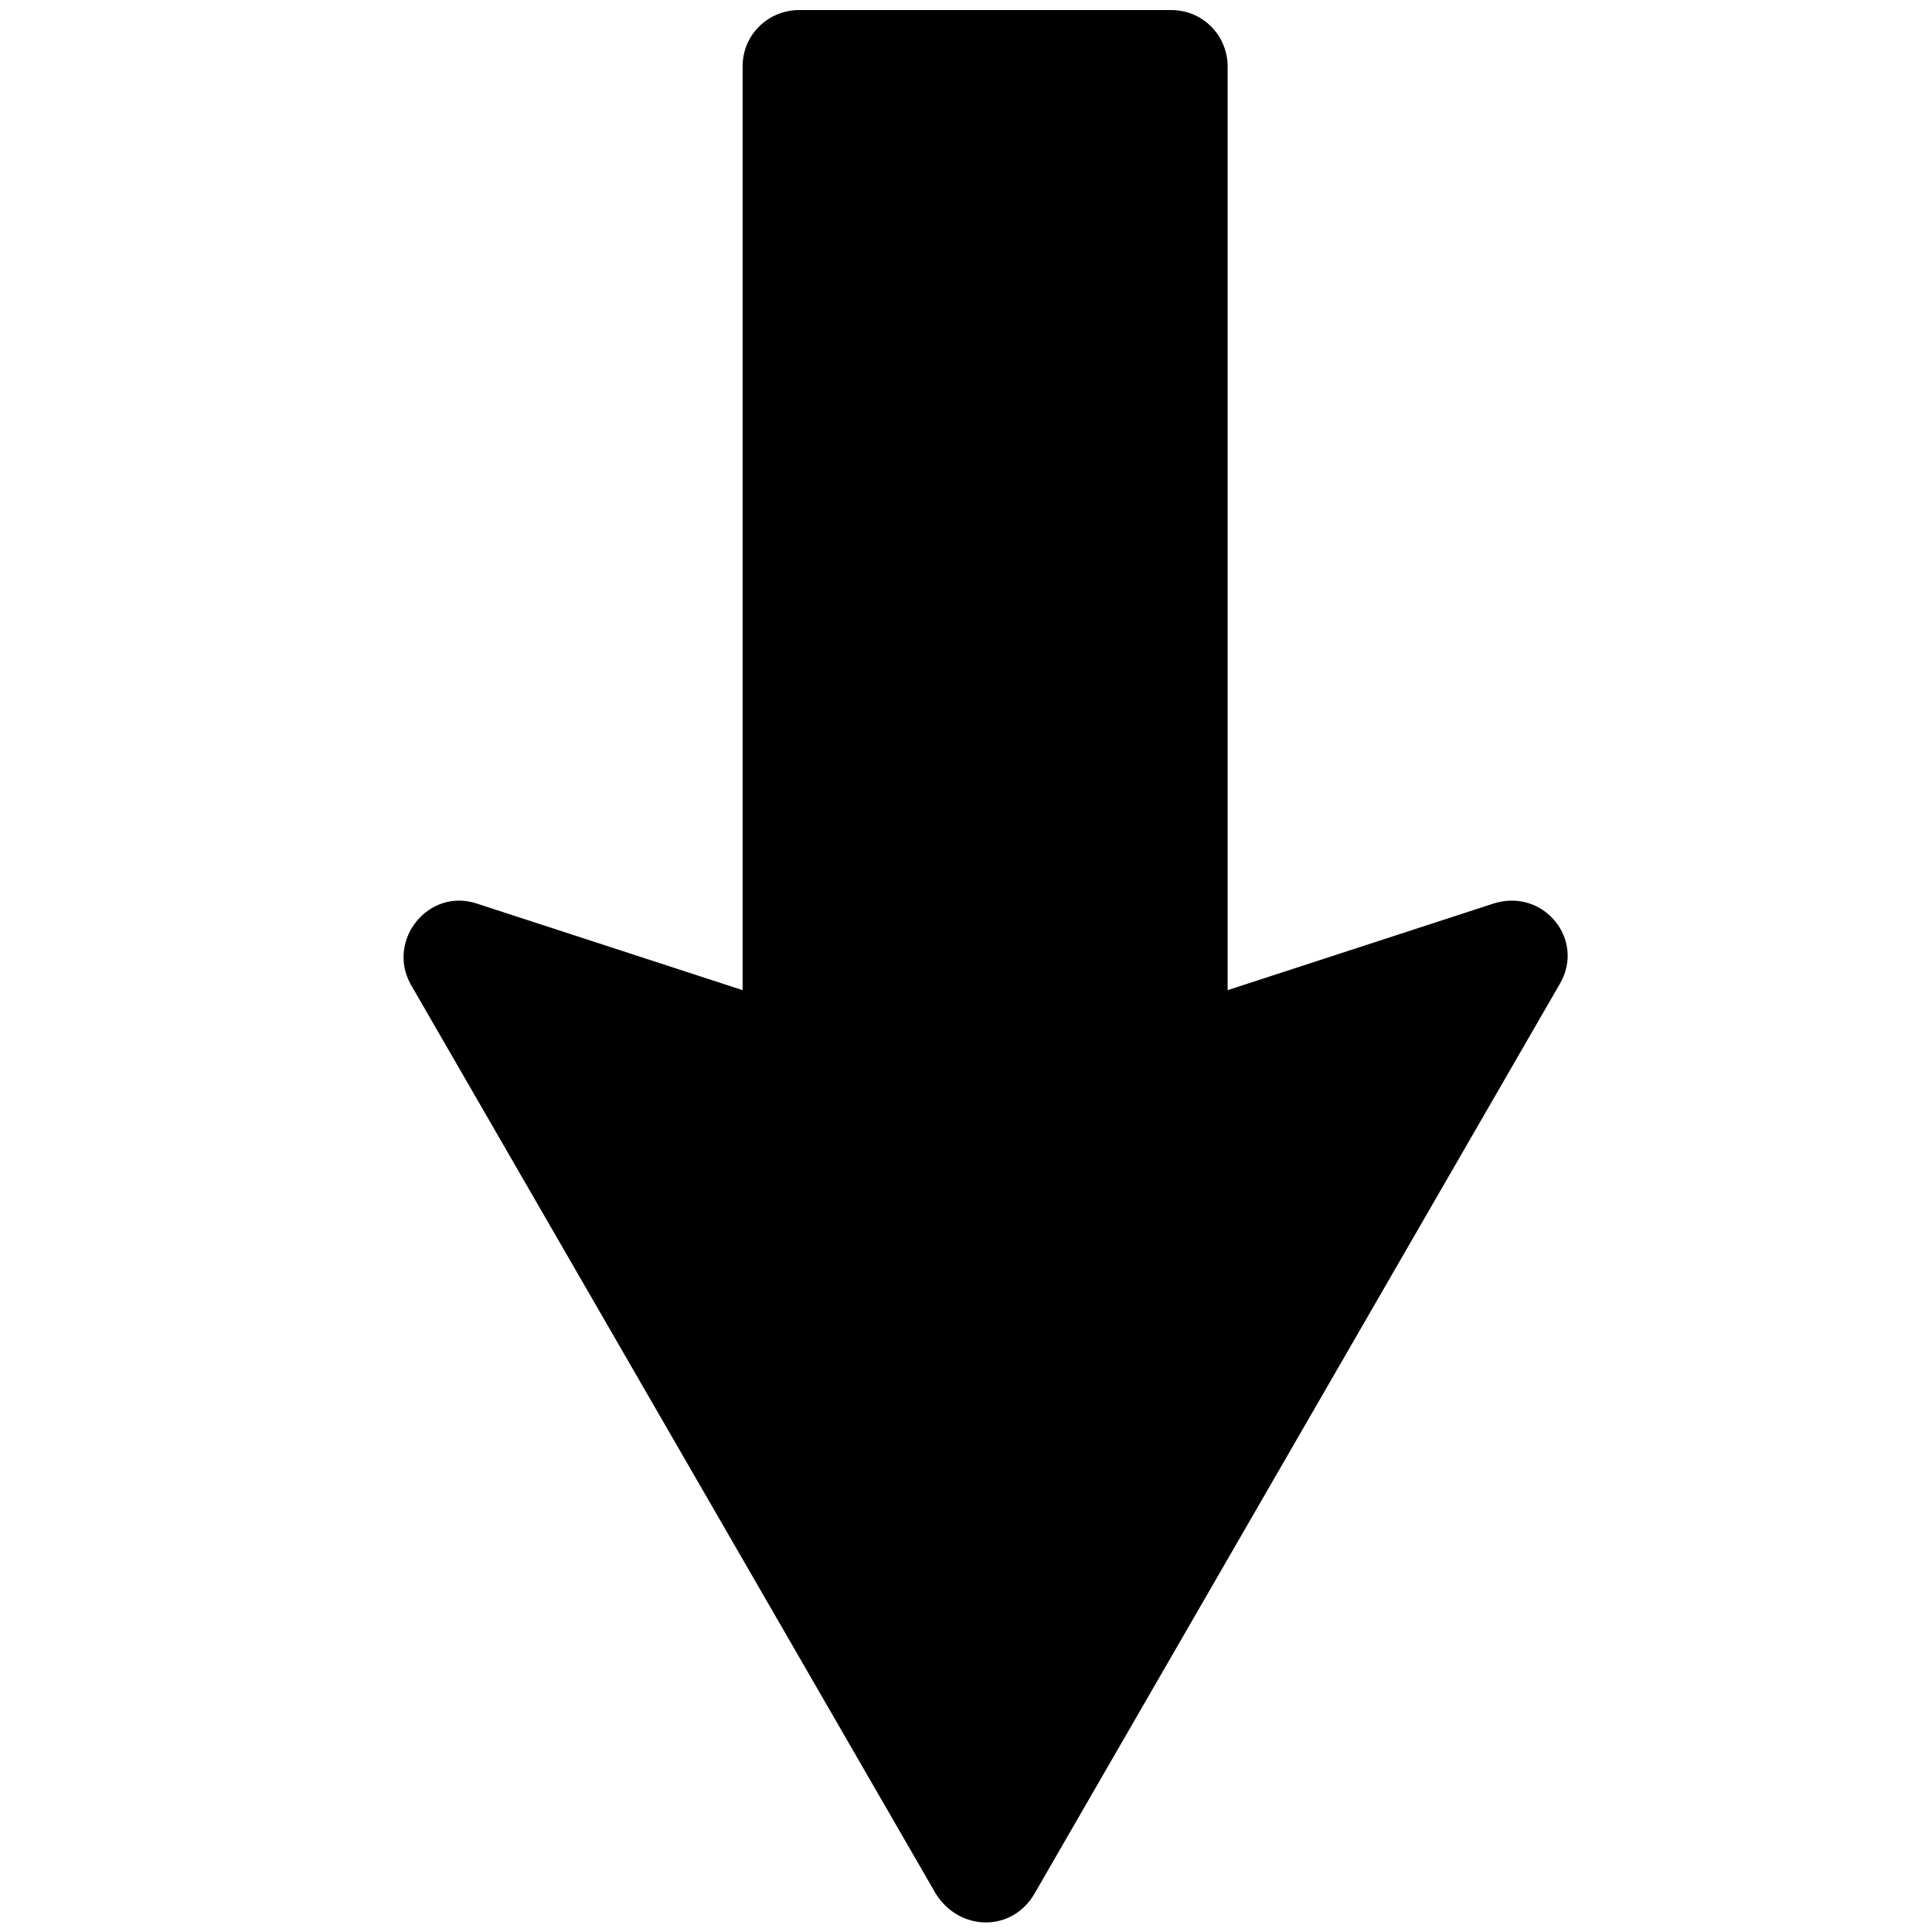
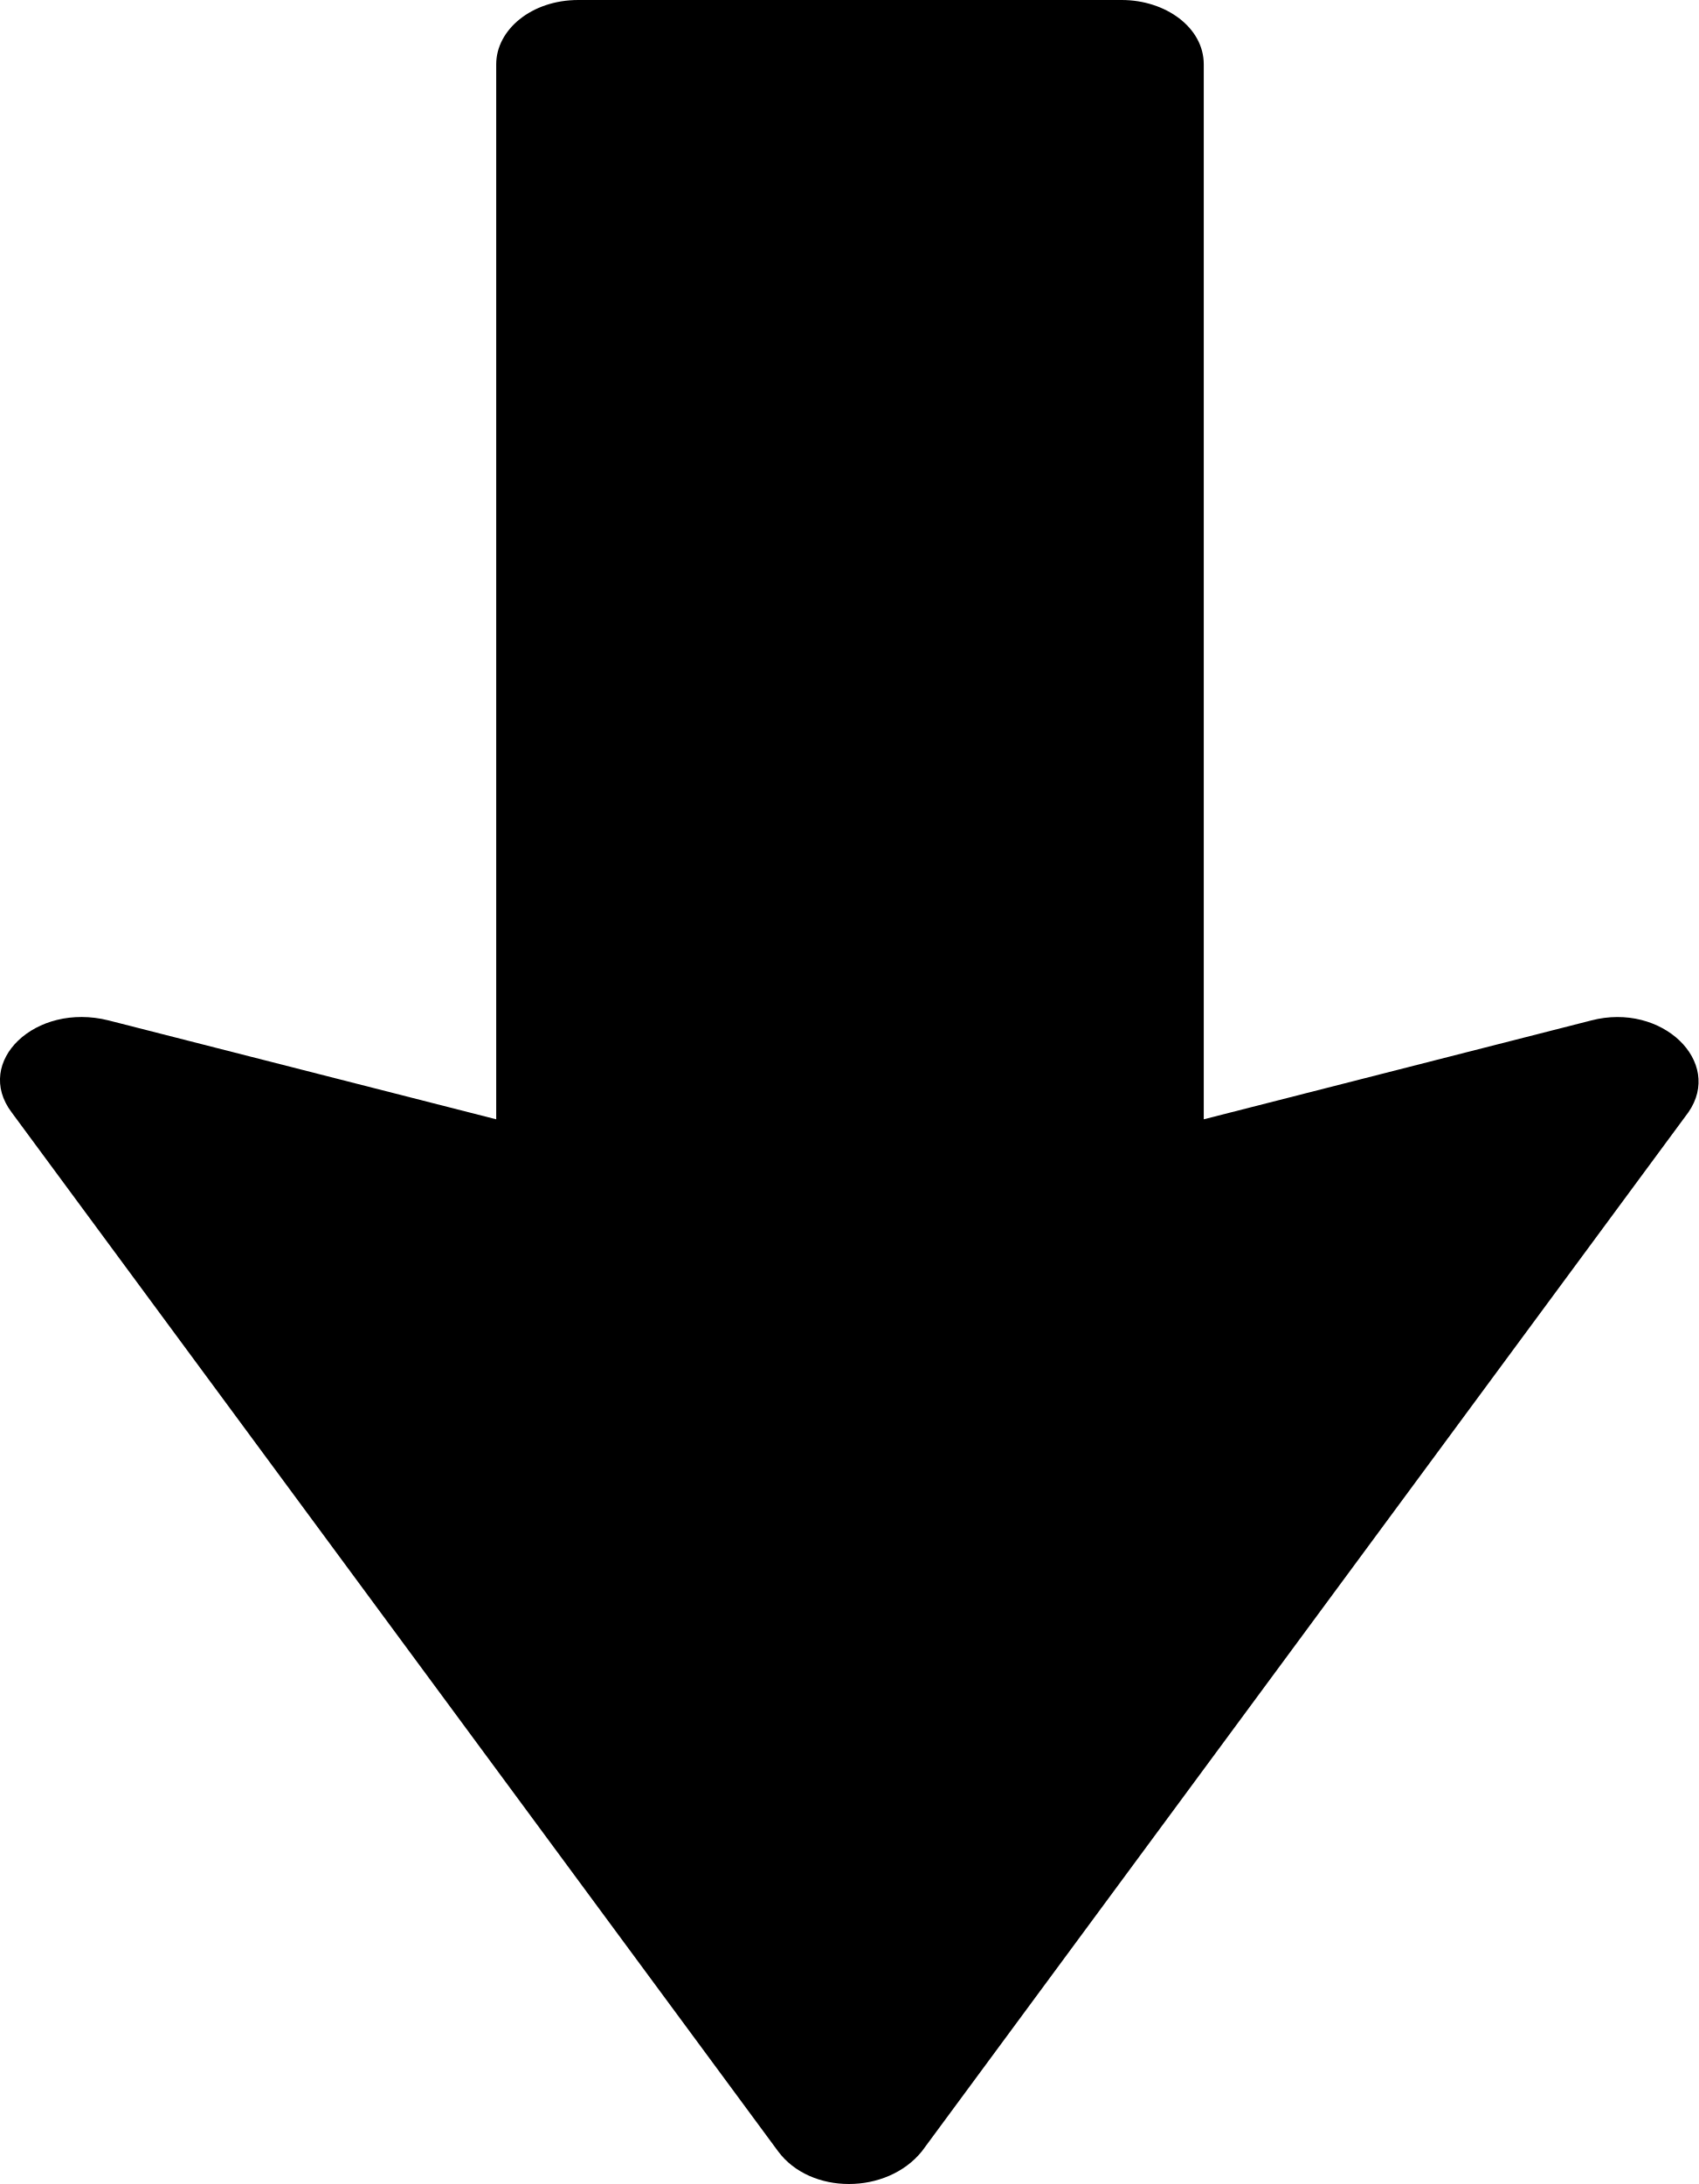
- <svg xmlns="http://www.w3.org/2000/svg" width="24" height="24">
-   <path d="M12.85 23.525l6.525-11.3c.325-.55-.2-1.2-.825-1l-3.3 1.075V.825c0-.375-.3-.7-.7-.7H9.925c-.375 0-.7.3-.7.7V12.3l-3.3-1.075c-.6-.2-1.125.45-.825 1l6.525 11.3c.3.475.95.475 1.225 0z" />
+ <svg xmlns="http://www.w3.org/2000/svg" width="14" height="18">
+   <path d="M6.413 17.73L.096 9.168c-.315-.417.194-.91.799-.758l3.195.815V.53c0-.284.29-.53.677-.53h4.478c.363 0 .677.227.677.53v8.695l3.195-.815c.581-.151 1.09.341.799.758L7.599 17.73c-.29.36-.92.36-1.186 0z" />
</svg>
